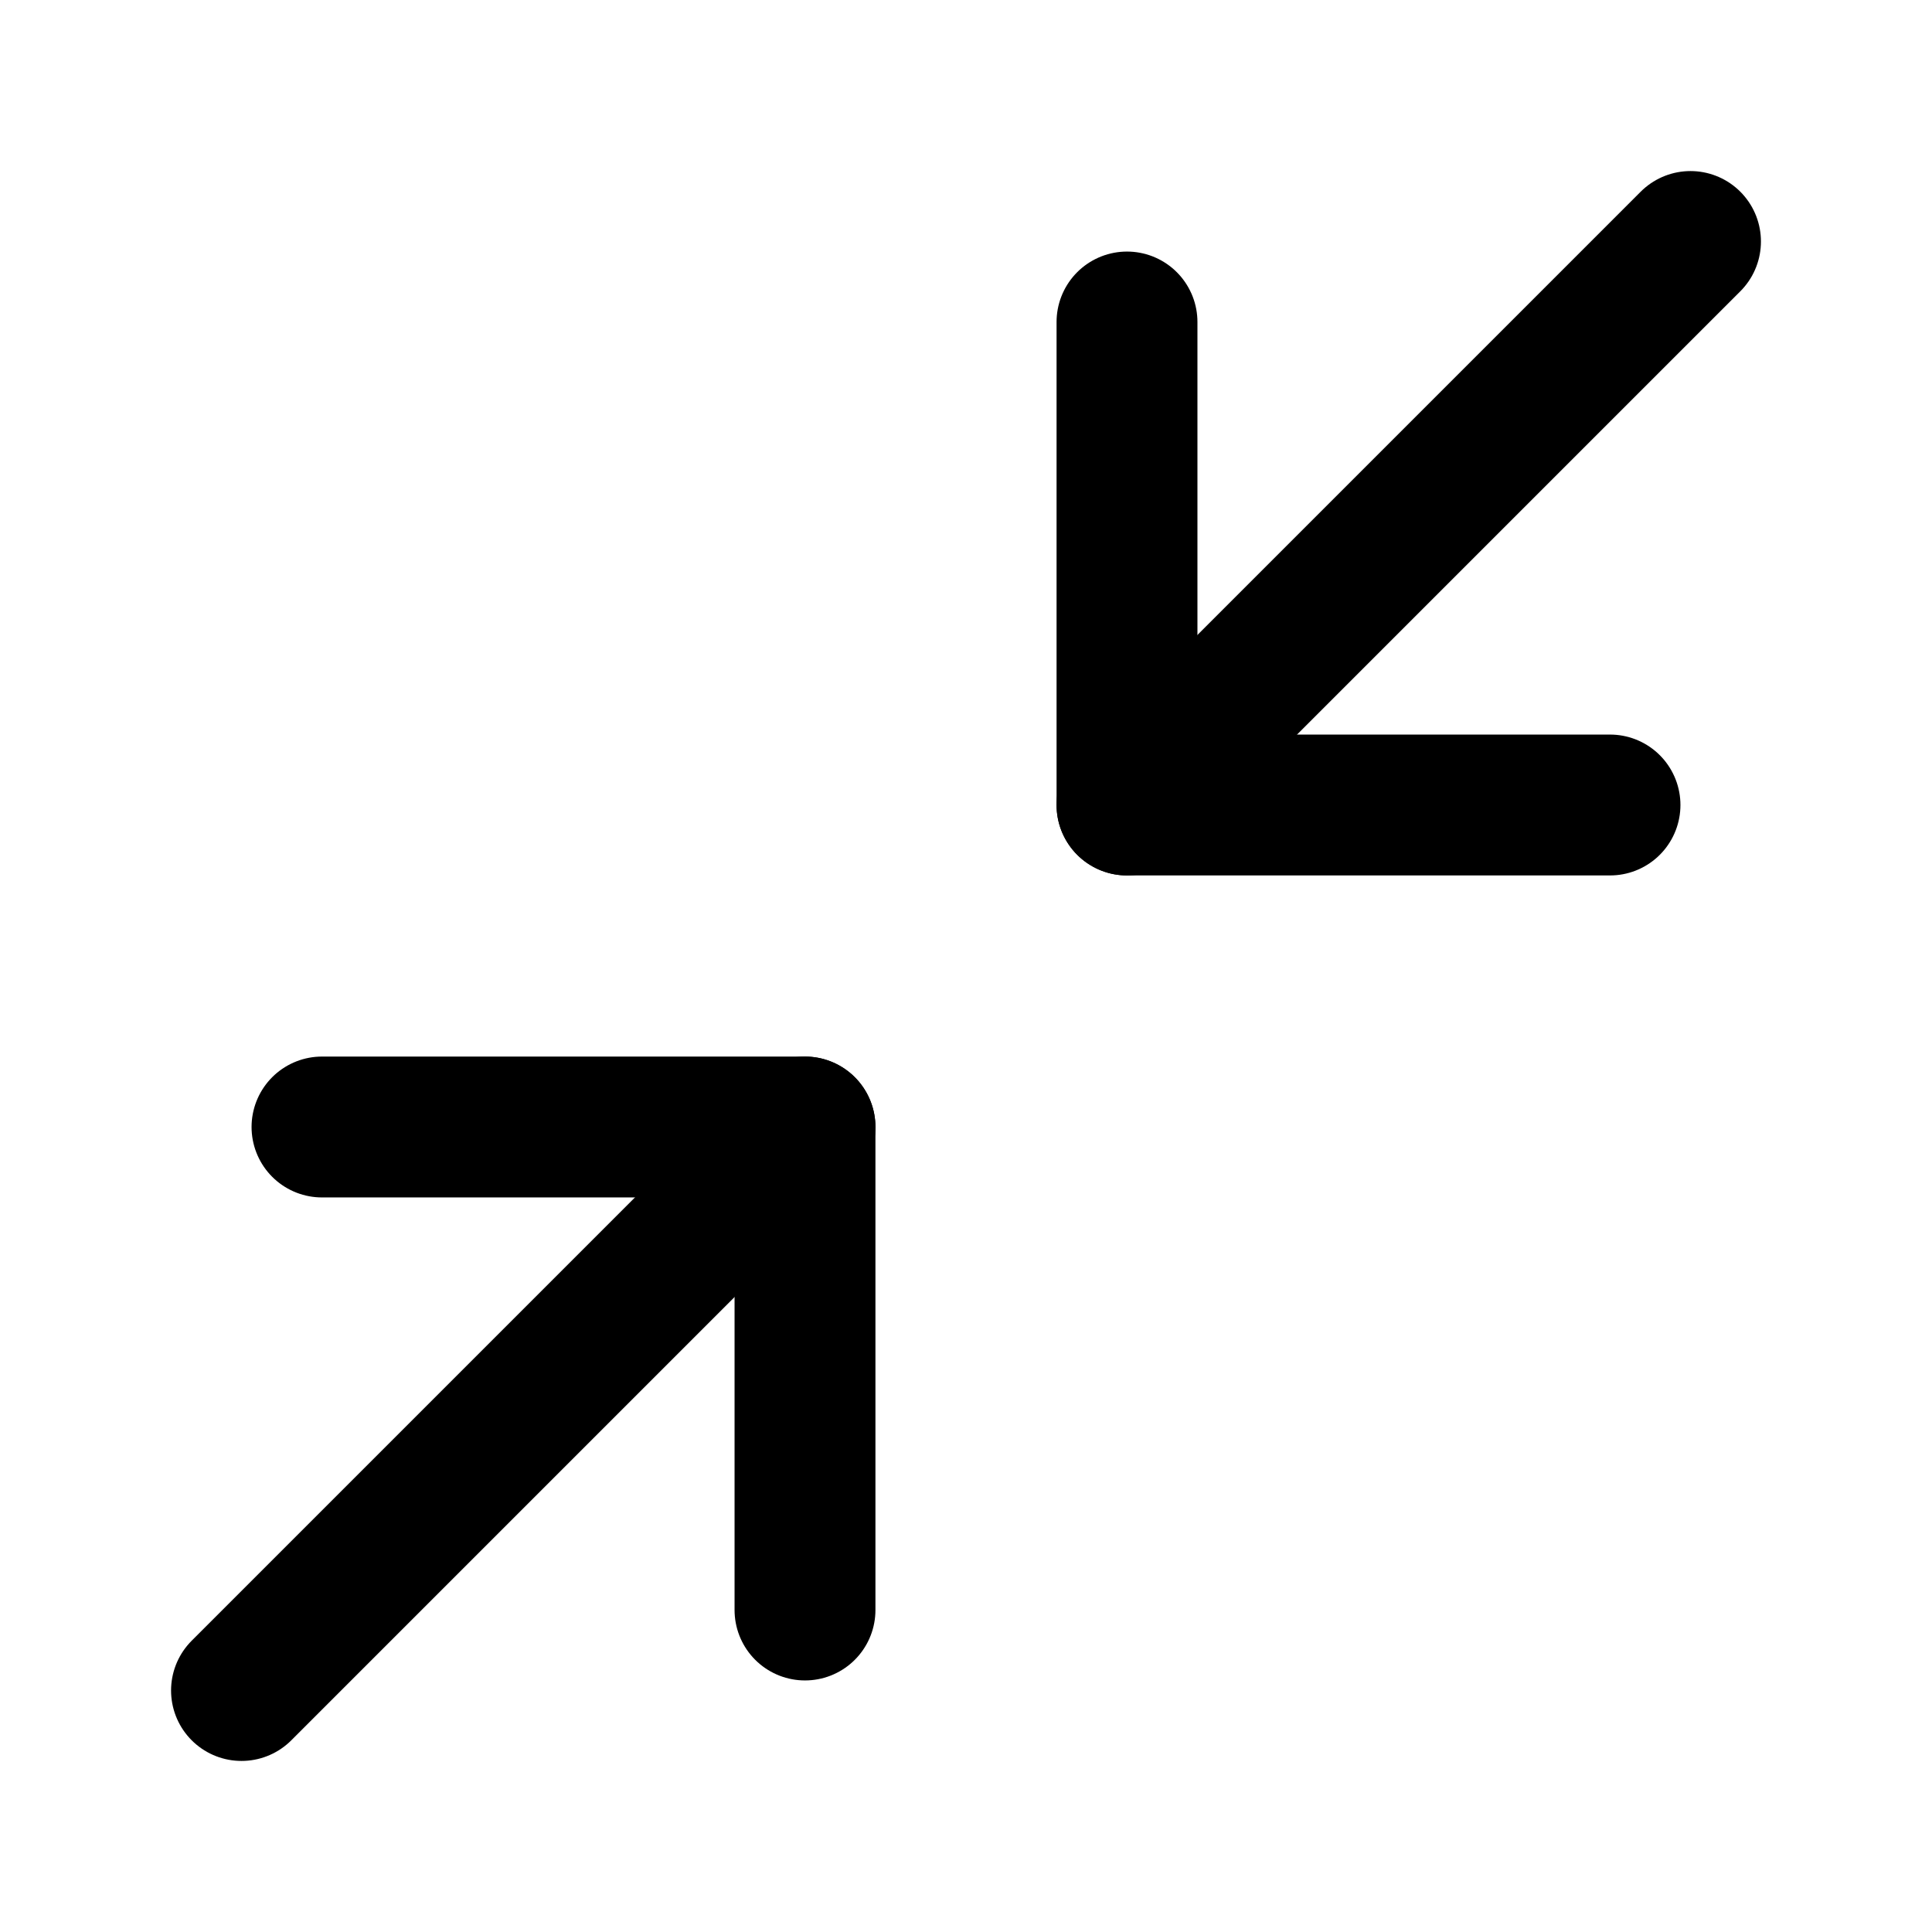
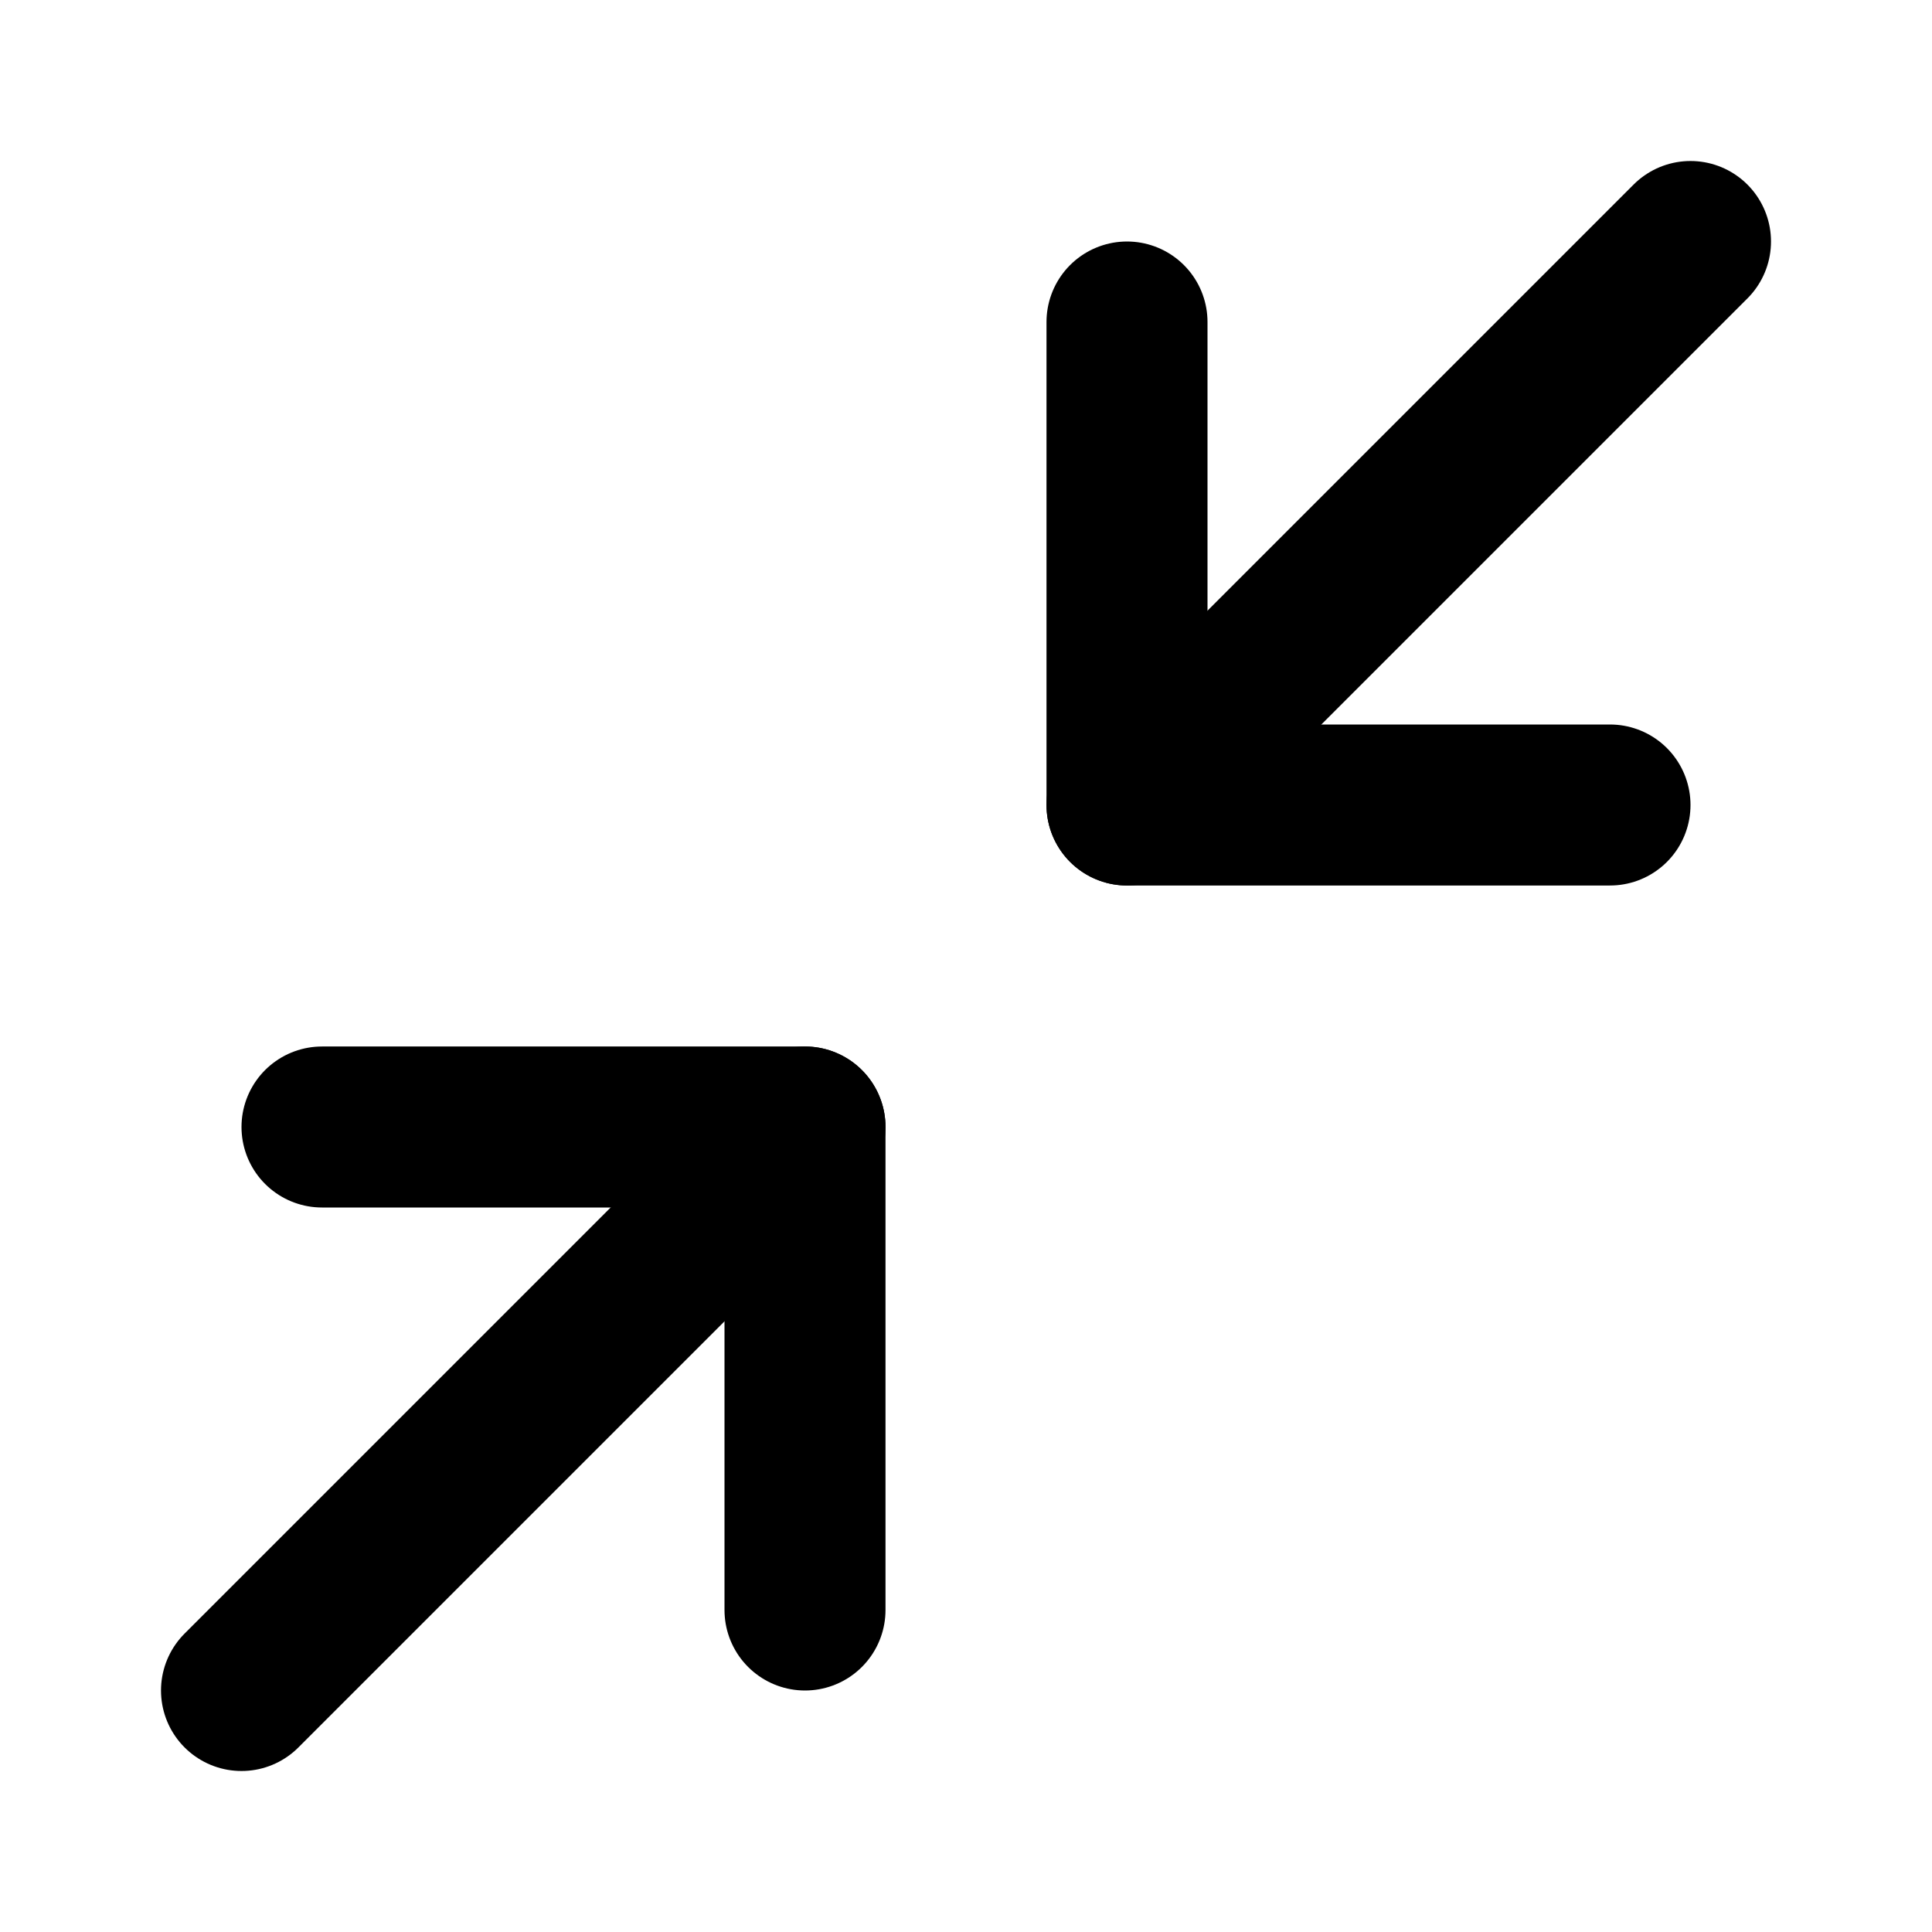
- <svg xmlns="http://www.w3.org/2000/svg" viewBox="0 0 24 24" fill="none" stroke="currentColor" stroke-width="1.75" stroke-linecap="round" stroke-linejoin="round">
+ <svg xmlns="http://www.w3.org/2000/svg" viewBox="0 0 24 24" fill="none" stroke="currentColor" stroke-width="2" stroke-linecap="round" stroke-linejoin="round">
  <path d="m14 10 7-7" />
  <path d="M20 10h-6V4" />
  <path d="m3 21 7-7" />
  <path d="M4 14h6v6" />
</svg>
